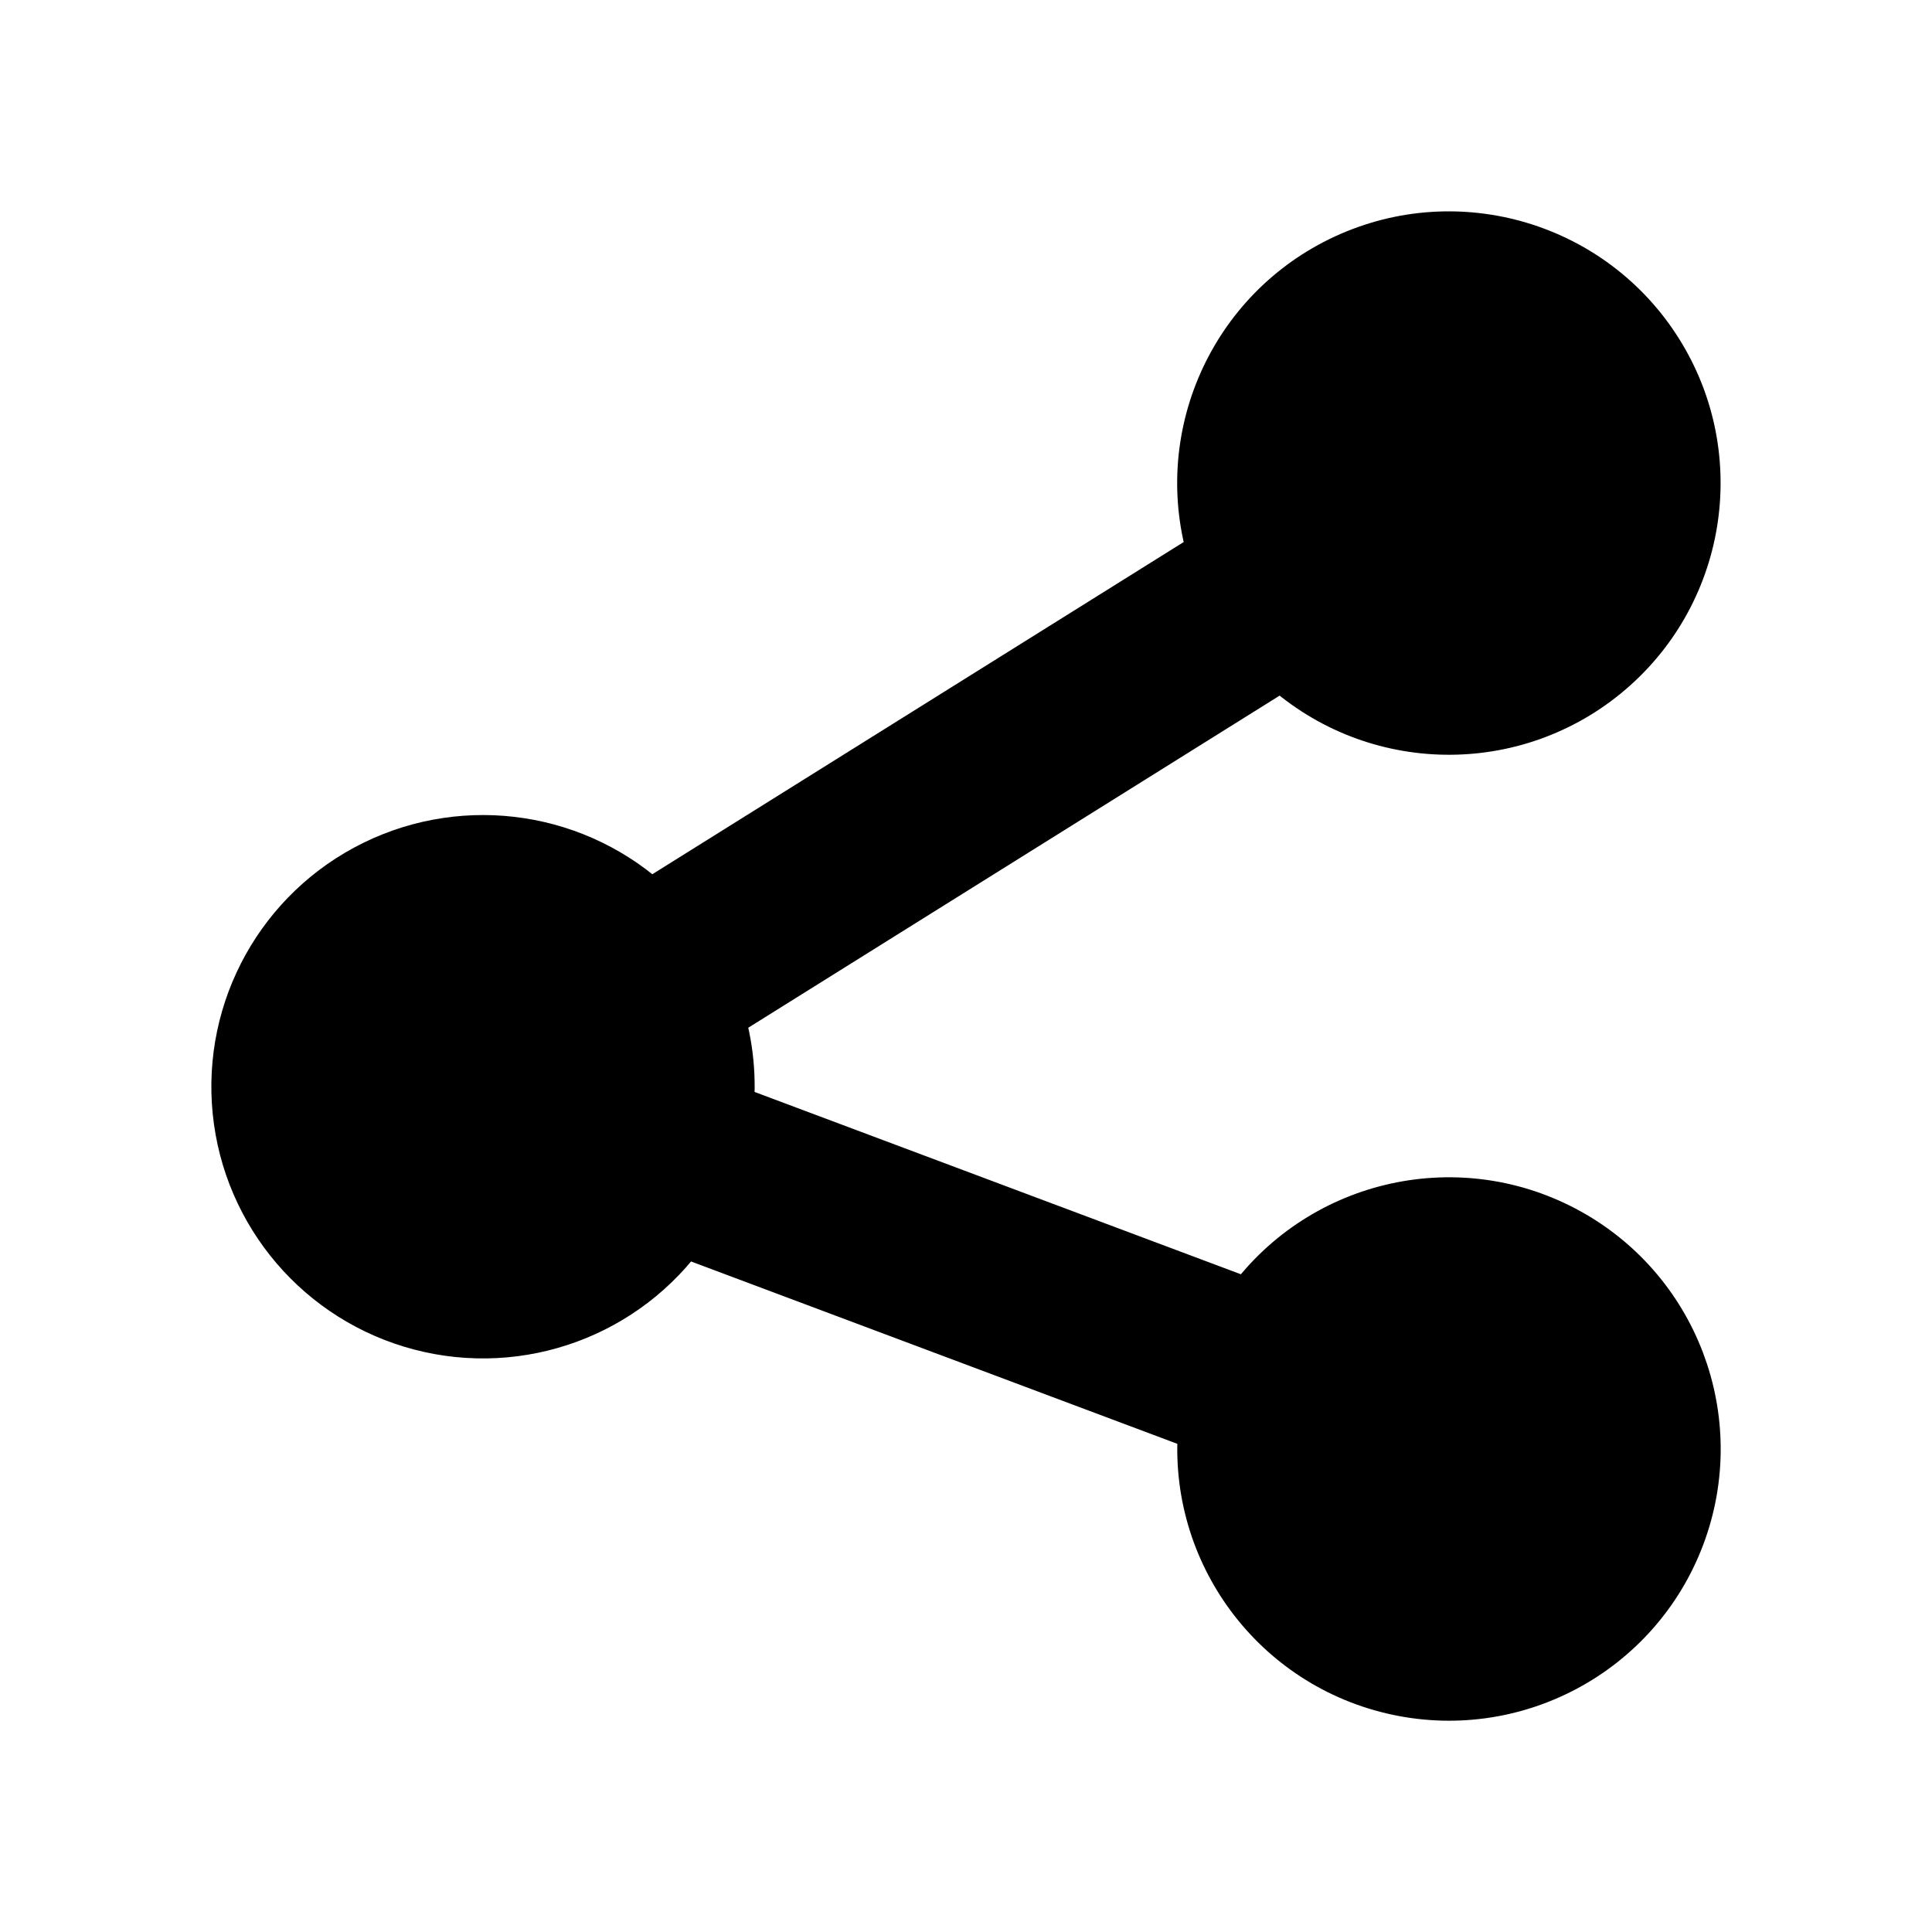
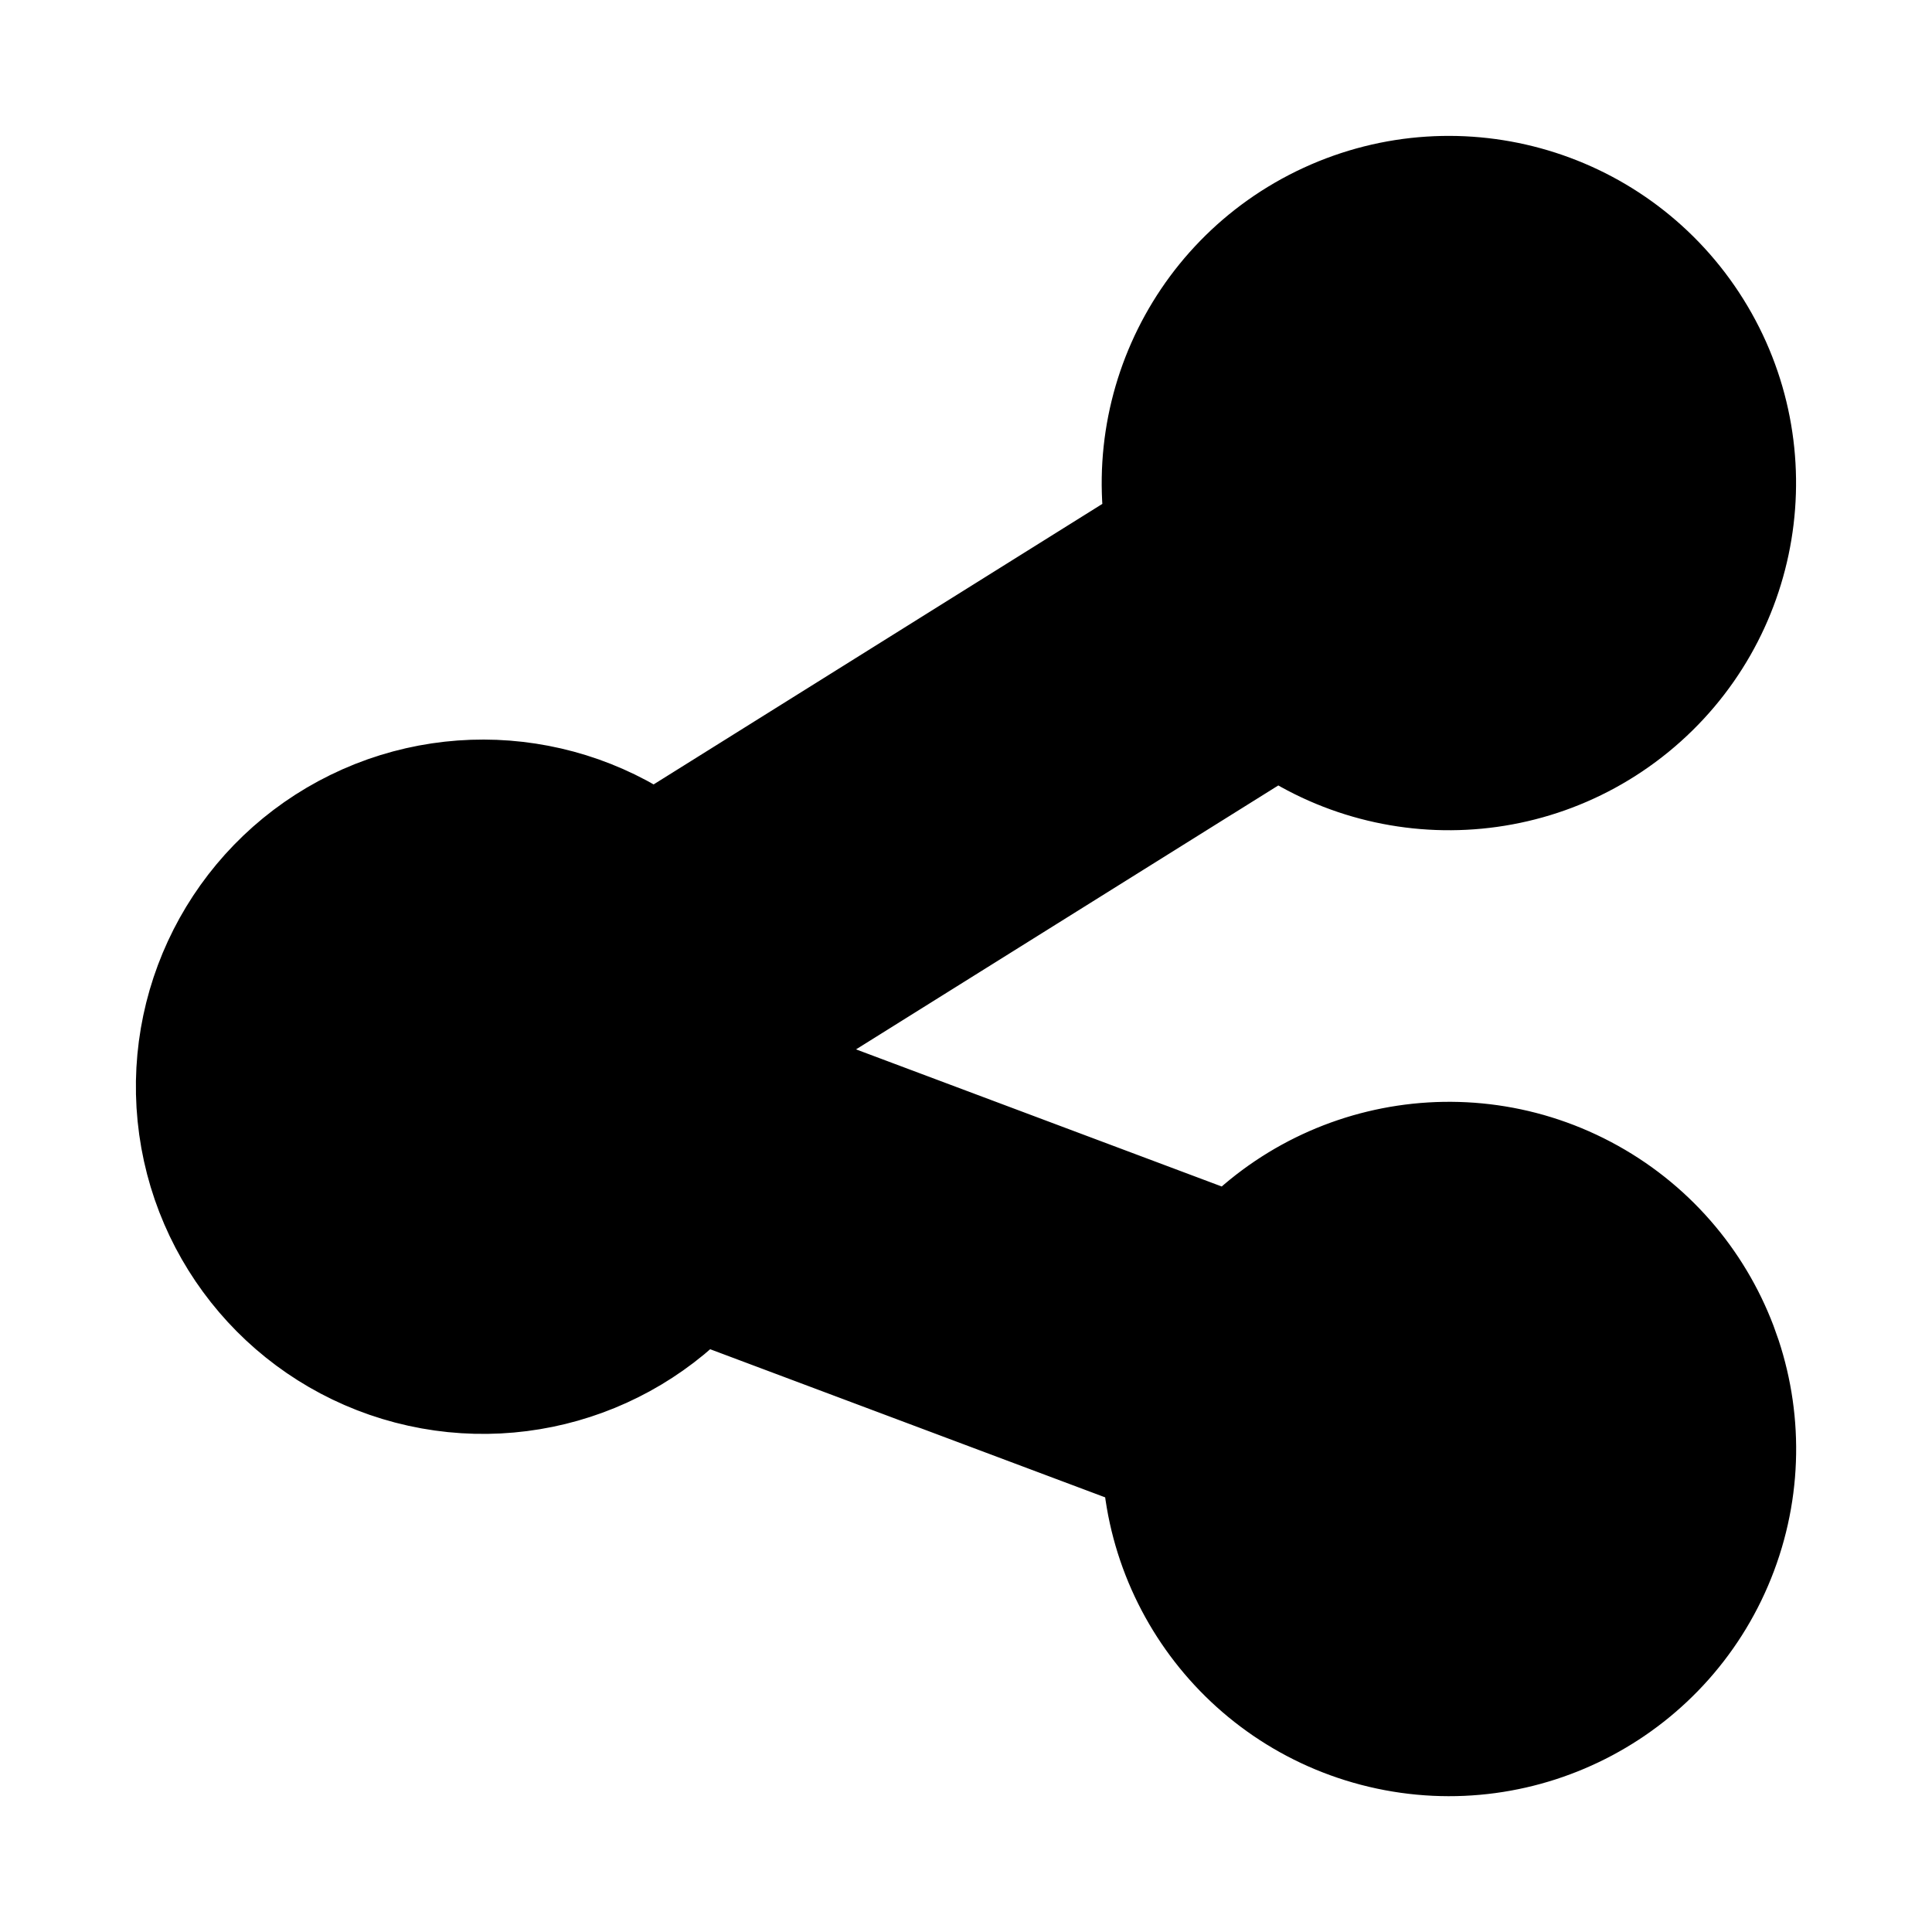
- <svg xmlns="http://www.w3.org/2000/svg" stroke-linejoin="round" stroke-linecap="round" stroke-width="32" stroke="currentColor" viewBox="0 0 1024 1024">
+ <svg xmlns="http://www.w3.org/2000/svg" stroke-linejoin="round" stroke-linecap="round" stroke-width="112" stroke="currentColor" viewBox="0 0 1024 1024">
  <path fill="currentColor" d="m679.872 348.8-301.76 188.608a127.8 127.8 0 0 1 5.12 52.16l279.936 104.96a128 128 0 1 1-22.464 59.904l-279.872-104.96a128 128 0 1 1-16.64-166.272l301.696-188.608a128 128 0 1 1 33.92 54.272z" />
</svg>
